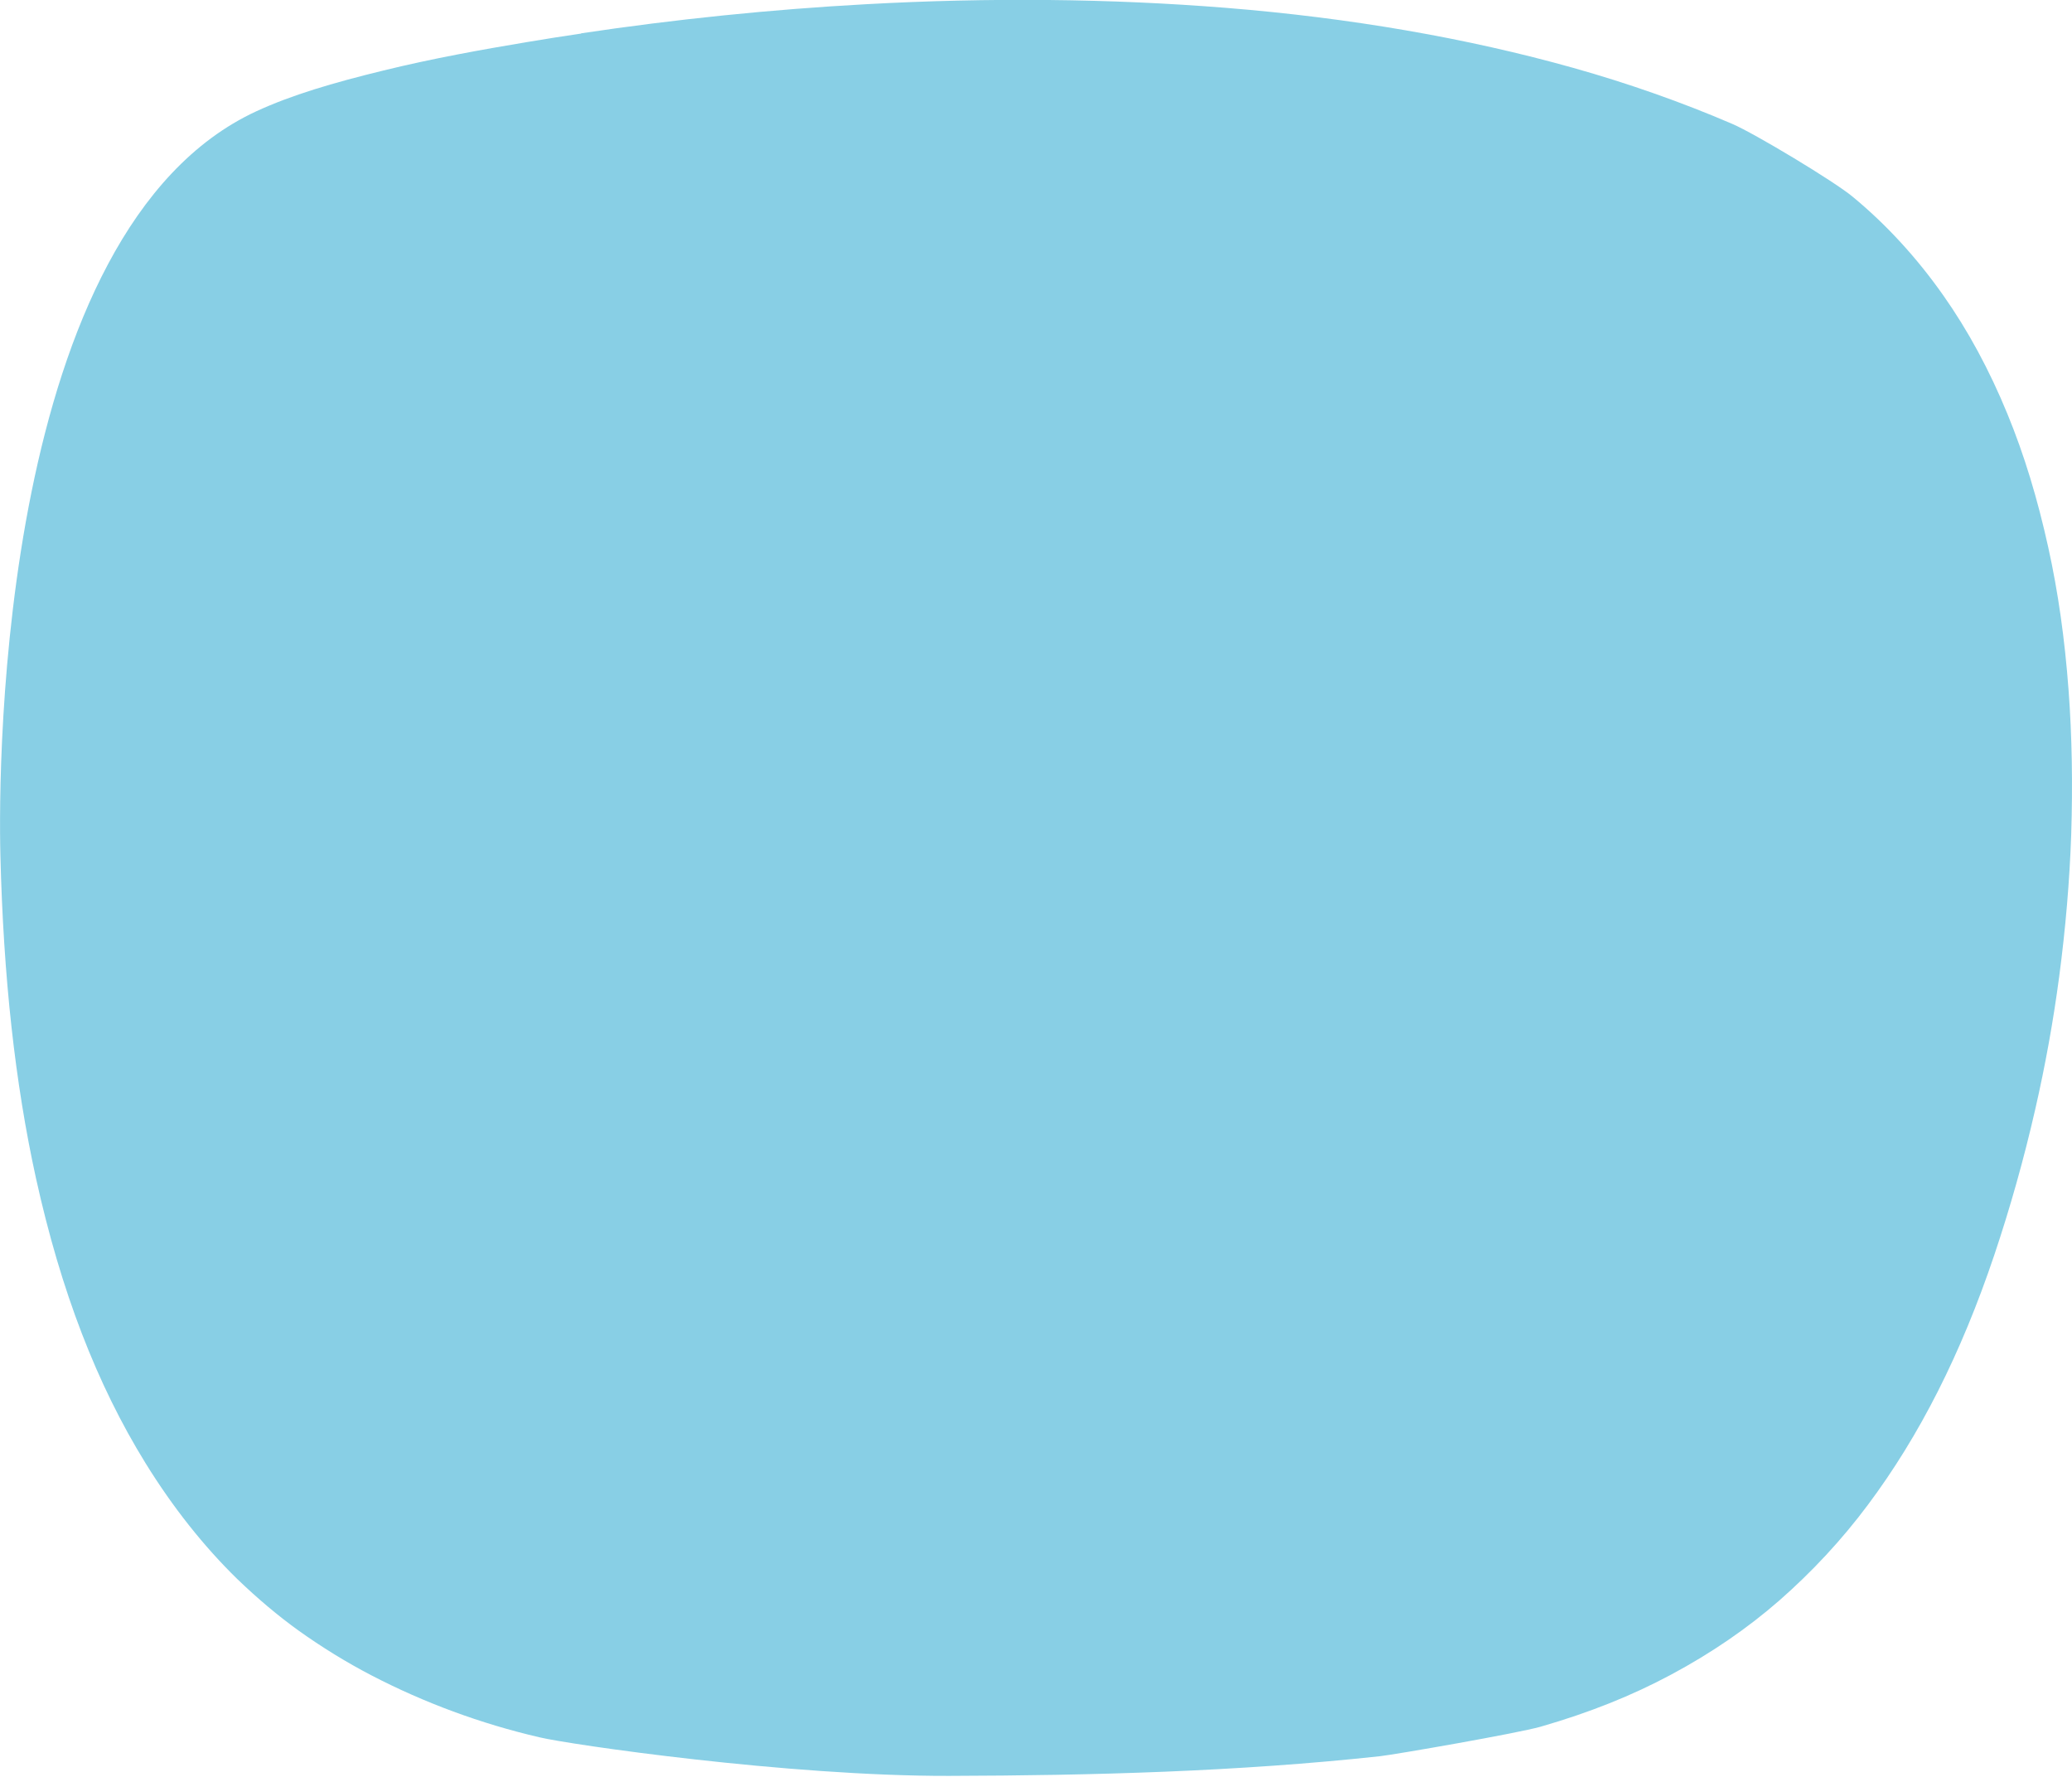
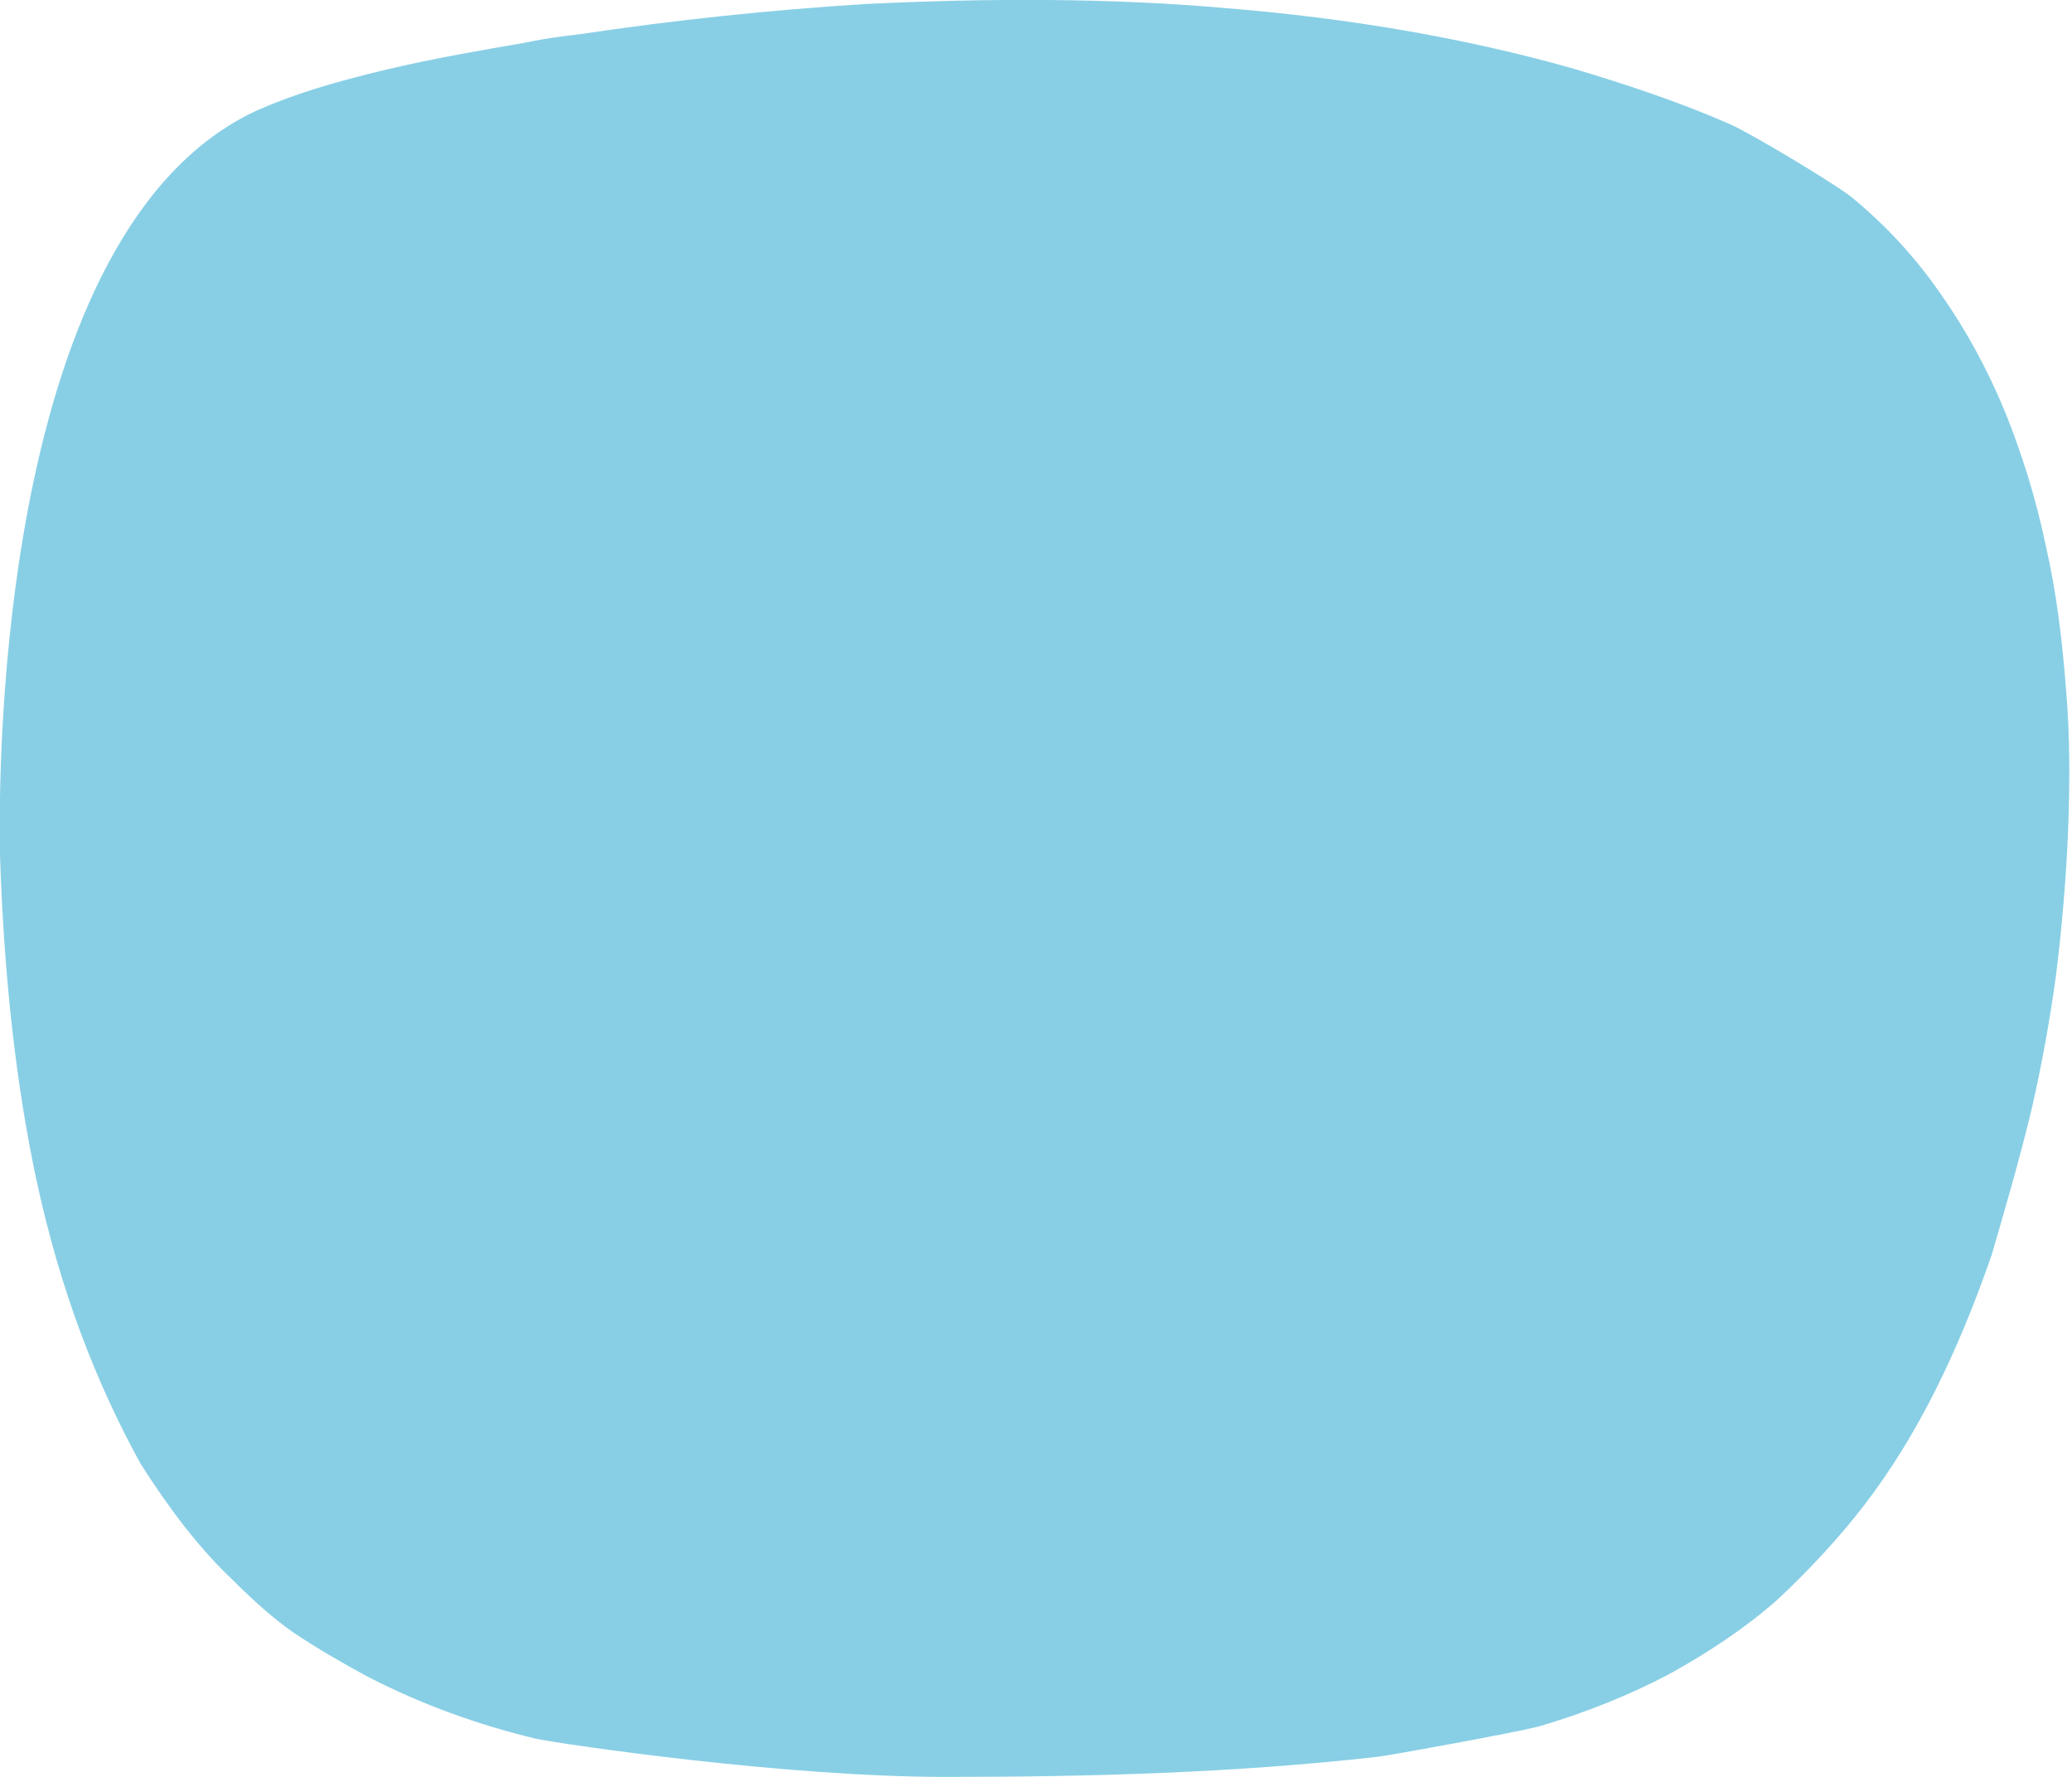
- <svg xmlns="http://www.w3.org/2000/svg" id="Capa_1" data-name="Capa 1" viewBox="0 0 103.19 88.46">
-   <defs>
-     <style>
-       .cls-1 {
-         fill: #88cfe5;
-       }
-     </style>
-   </defs>
-   <path class="cls-1" d="M28.94,1.66c4.67-.7,9.44-1.19,14.19-1.45,6.15-.34,12.18-.28,17.92,.18,6.21,.5,12.03,1.51,17.3,2.99,2.74,.77,5.41,1.71,7.92,2.79,1.12,.48,5.09,2.87,6,3.63,1.66,1.37,3.18,3.02,4.51,4.91,1.22,1.73,2.3,3.72,3.2,5.92,.83,2.02,1.49,4.19,2.03,6.64,.49,2.22,.82,4.55,1.01,7.11,.17,2.27,.21,4.69,.13,7.2-.08,2.29-.28,4.66-.6,7.07-.29,2.19-.69,4.41-1.19,6.59-.57,2.5-1.26,4.94-2.04,7.26-1.66,4.93-3.72,9-6.3,12.45-1.29,1.73-2.78,3.33-4.4,4.75-1.59,1.39-3.4,2.63-5.4,3.7-1.94,1.04-4.06,1.89-6.49,2.59-1.16,.33-7.21,1.38-8,1.47-7.09,.77-14.31,.96-21.46,.98-8.03,.02-18.89-1.56-20.4-1.92-2.93-.68-5.74-1.72-8.36-3.08-1.27-.66-2.5-1.42-3.66-2.25-1.01-.73-2-1.56-3.03-2.55-1.67-1.63-3.21-3.57-4.57-5.77-2.43-3.93-4.22-8.58-5.46-14.2C.75,53.93,.17,48.67,.02,42.6c-.12-4.73,0-31.17,12.75-37.06,1.76-.81,3.79-1.41,6.33-2.03,2.45-.6,4.9-1.04,7.18-1.42,.89-.15,1.78-.29,2.67-.42" />
+ <svg xmlns="http://www.w3.org/2000/svg" version="1.1" id="Capa_1" x="0px" y="0px" viewBox="0 0 103.2 88.5" style="enable-background:new 0 0 103.2 88.5;" xml:space="preserve">
+   <style type="text/css">
+ 	.st0{fill:#88CFE5;}
+ </style>
+   <path class="st0" d="M28.9,1.7c4.7-0.7,9.4-1.2,14.2-1.5C49.3-0.1,55.3-0.1,61,0.4c6.2,0.5,12,1.5,17.3,3c2.7,0.8,5.4,1.7,7.9,2.8  c1.1,0.5,5.1,2.9,6,3.6c1.7,1.4,3.2,3,4.5,4.9c1.2,1.7,2.3,3.7,3.2,5.9c0.8,2,1.5,4.2,2,6.6c0.5,2.2,0.8,4.5,1,7.1  c0.2,2.3,0.2,4.7,0.1,7.2c-0.1,2.3-0.3,4.7-0.6,7.1c-0.3,2.2-0.7,4.4-1.2,6.6c-0.6,2.5-1.3,4.9-2,7.3c-1.7,4.9-3.7,9-6.3,12.4  c-1.3,1.7-2.8,3.3-4.4,4.8c-1.6,1.4-3.4,2.6-5.4,3.7c-1.9,1-4.1,1.9-6.5,2.6c-1.2,0.3-7.2,1.4-8,1.5c-7.1,0.8-14.3,1-21.5,1  c-8,0-18.9-1.6-20.4-1.9c-2.9-0.7-5.7-1.7-8.4-3.1c-1.3-0.7-2.5-1.4-3.7-2.2c-1-0.7-2-1.6-3-2.6c-1.7-1.6-3.2-3.6-4.6-5.8  c-2.2-4-4-8.6-5.2-14.2c-1-4.7-1.6-10-1.8-16.1c-0.1-4.7,0-31.2,12.8-37.1c1.8-0.8,3.8-1.4,6.3-2s4.9-1,7.2-1.4  C27.2,1.9,28.1,1.8,28.9,1.7" />
</svg>
